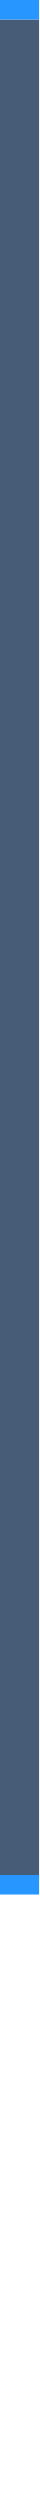
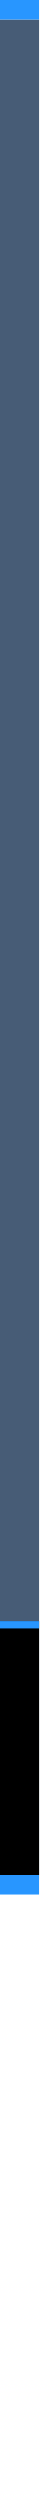
<svg xmlns="http://www.w3.org/2000/svg" width="4" height="256" viewBox="0 0 4 256">
  <rect x="0" y="2" width="4" height="190" fill="#0a2649" fill-opacity="0.75" />
  <rect x="0" y="0" width="4" height="2" fill="#2896ff" />
  <rect x="0" y="192" width="4" height="2" fill="#2896ff" />
+   <g>
+     <rect x="0" y="166" width="4" height="26" fill="black" />
+     <rect x="0" y="166" width="4" height="0.75" fill="#2896ff" />
+   </g>
</svg>
